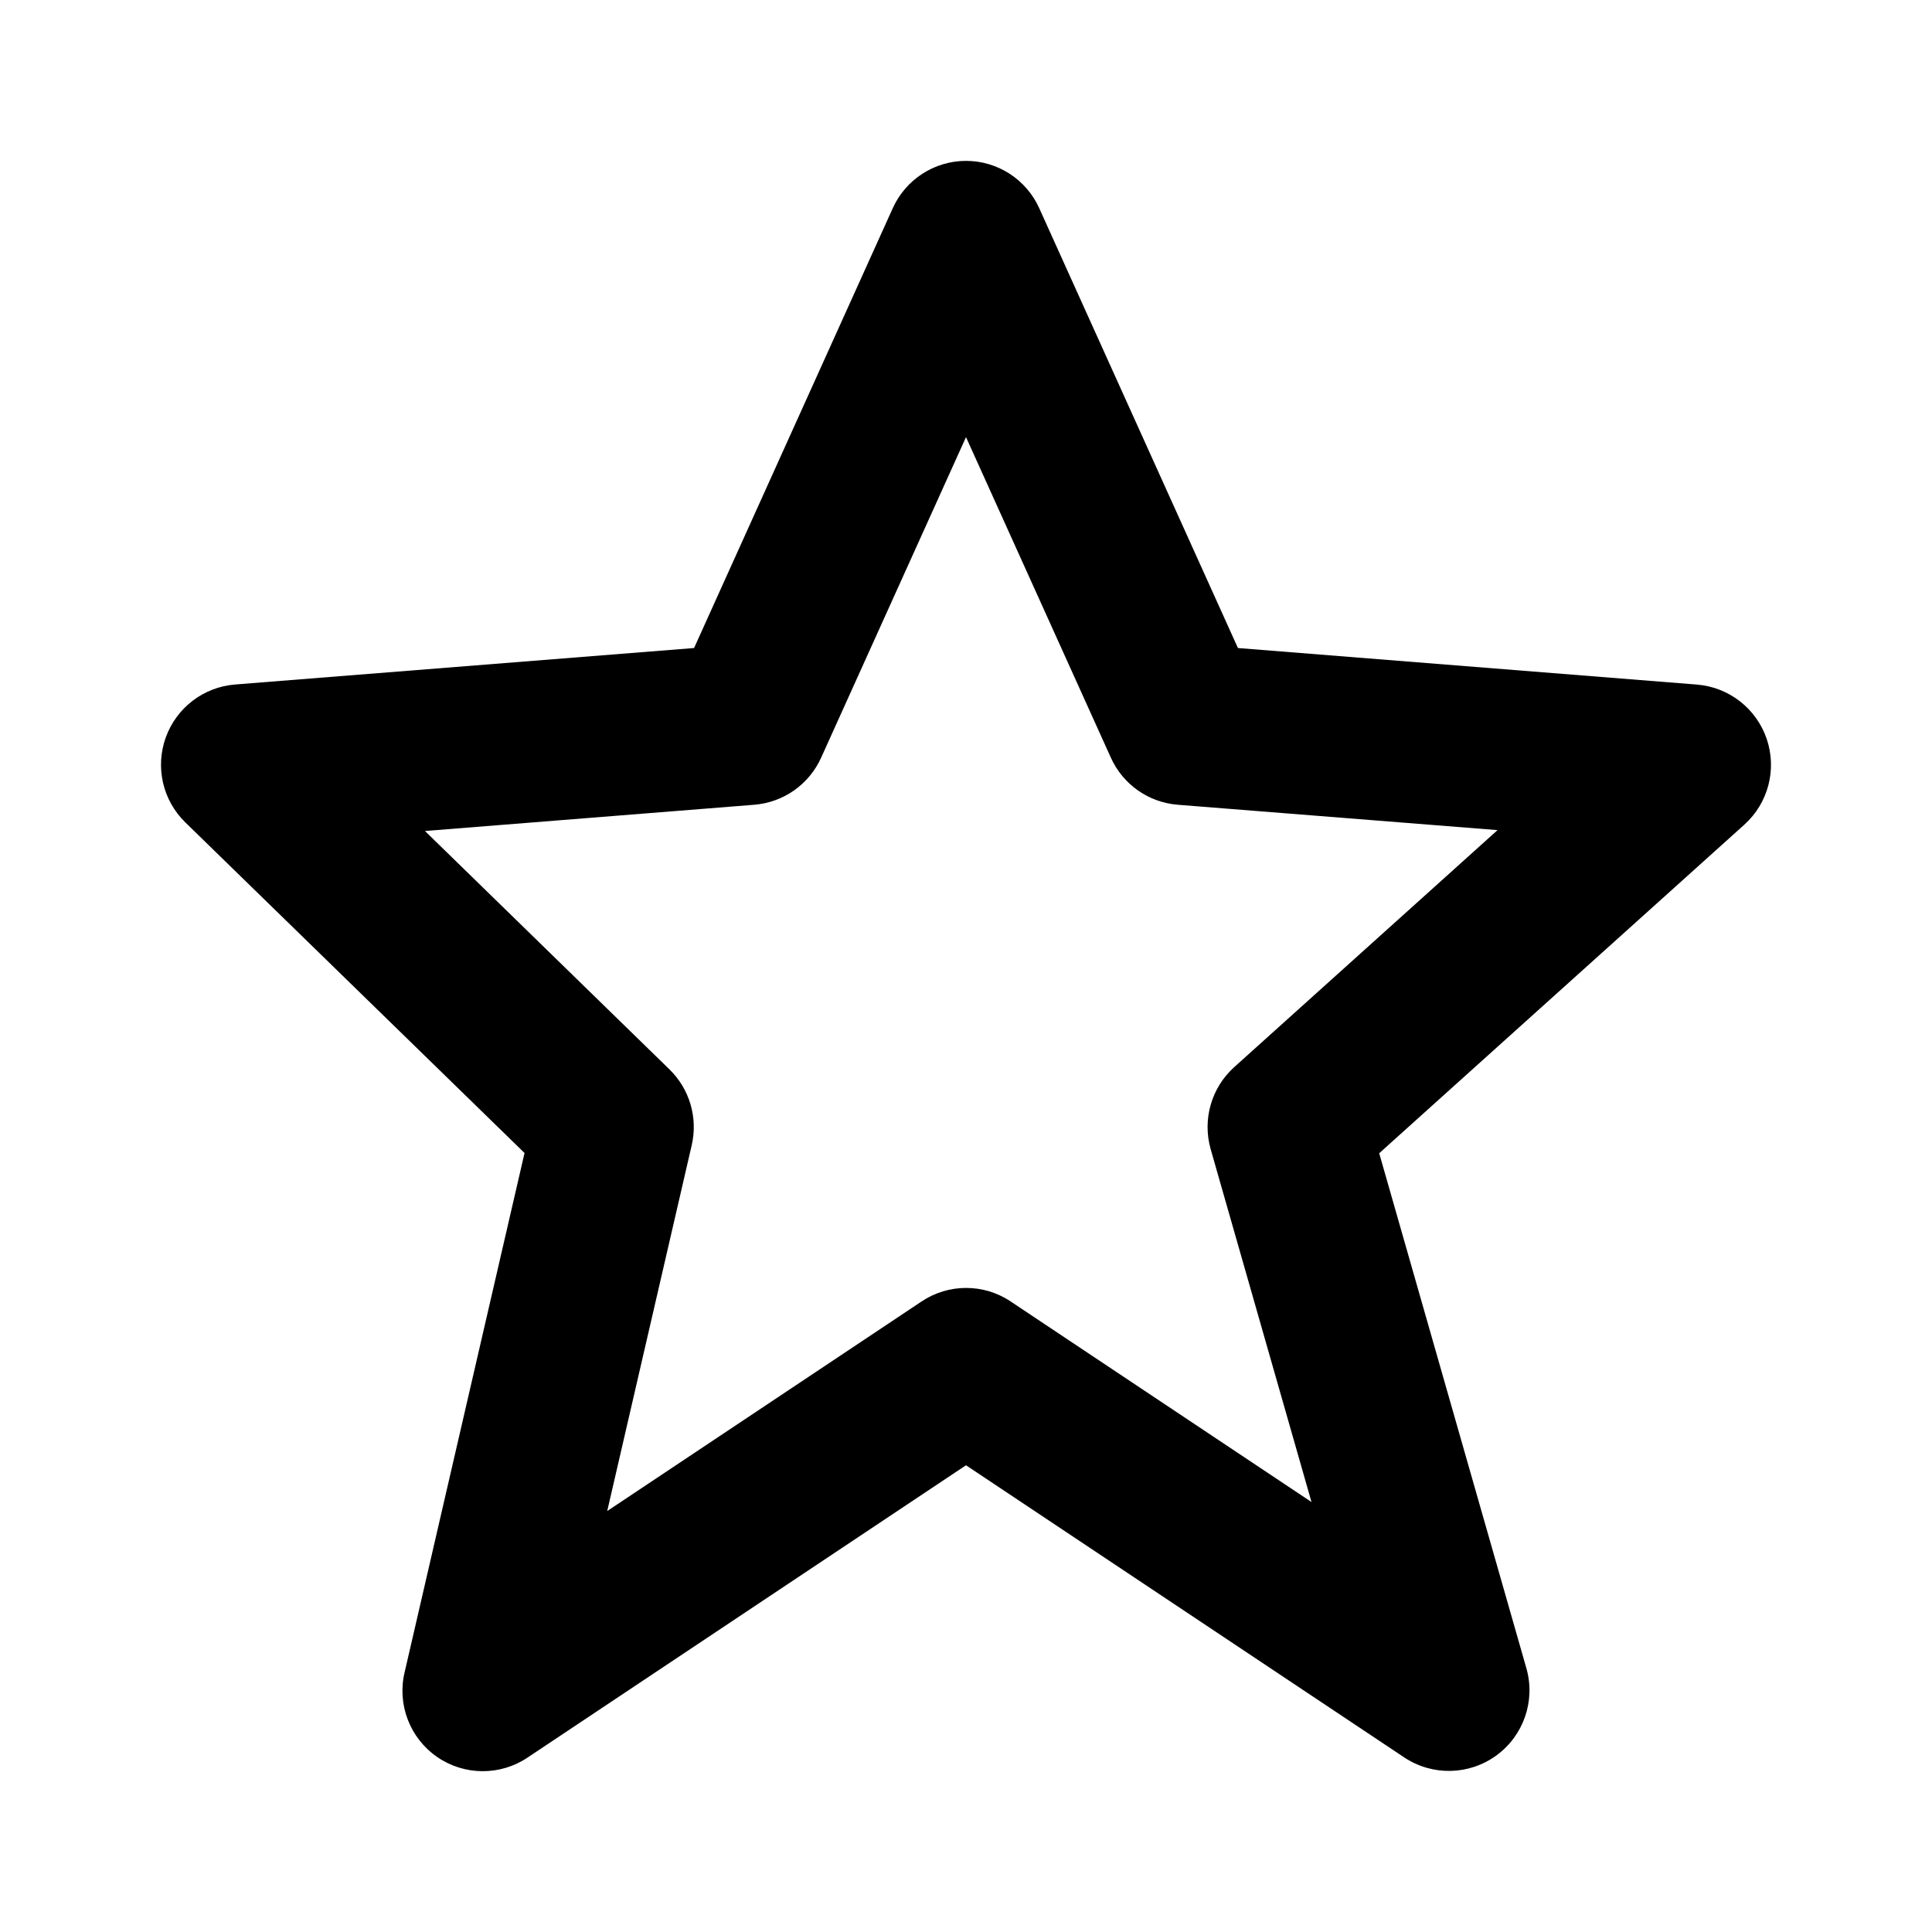
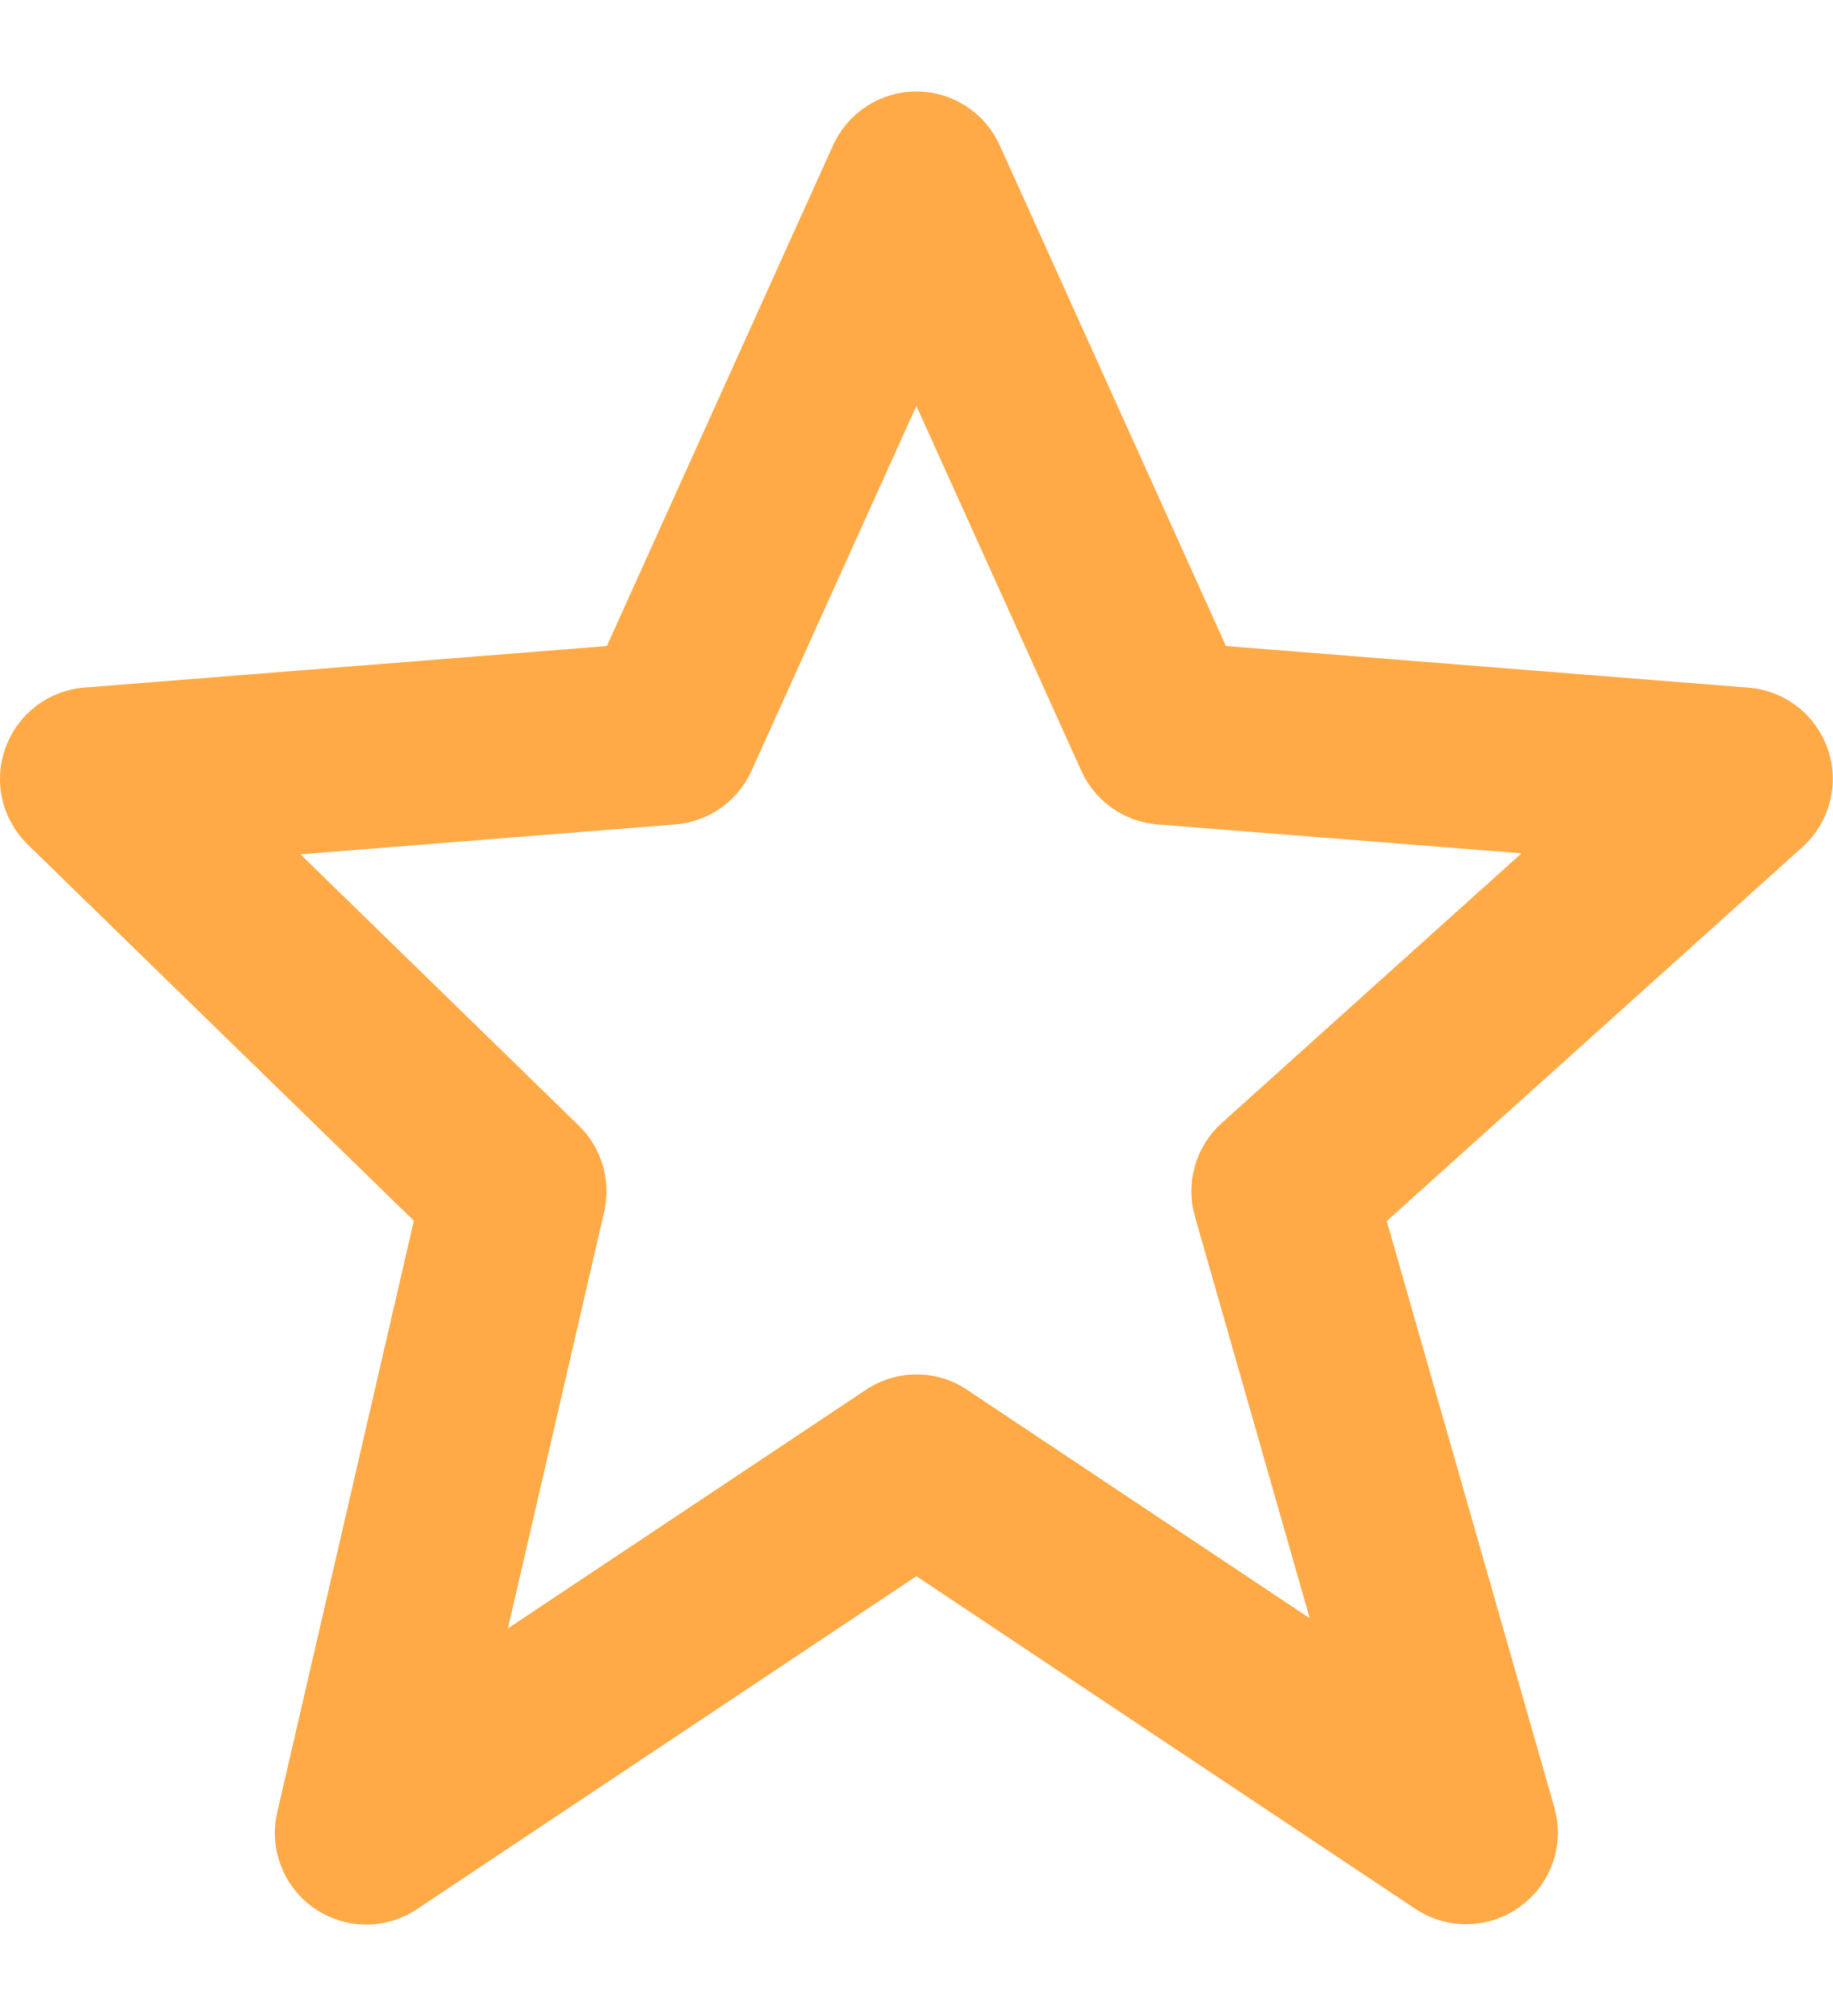
- <svg xmlns="http://www.w3.org/2000/svg" width="24" height="24" viewBox="0 0 24 24">
-   <path d="m6.516 14.323-1.49 6.452a.998.998 0 0 0 1.529 1.057L12 18.202l5.445 3.63a1.001 1.001 0 0 0 1.517-1.106l-1.829-6.4 4.536-4.082a1 1 0 0 0-.59-1.74l-5.701-.454-2.467-5.461a.998.998 0 0 0-1.822 0L8.622 8.05l-5.701.453a1 1 0 0 0-.619 1.713l4.214 4.107zm2.853-4.326a.998.998 0 0 0 .832-.586L12 5.43l1.799 3.981a.998.998 0 0 0 .832.586l3.972.315-3.271 2.944c-.284.256-.397.65-.293 1.018l1.253 4.385-3.736-2.491a.995.995 0 0 0-1.109 0l-3.904 2.603 1.05-4.546a1 1 0 0 0-.276-.94l-3.038-2.962 4.09-.326z" />
+ <svg xmlns="http://www.w3.org/2000/svg" width="20" height="22" viewBox="0 0 20 22" fill="none">
+   <path d="M4.516 13.322L3.026 19.774C2.98 19.97 2.994 20.175 3.066 20.362C3.138 20.549 3.265 20.711 3.43 20.825C3.595 20.939 3.791 21.001 3.991 21.002C4.192 21.003 4.389 20.944 4.555 20.831L10 17.201L15.445 20.831C15.615 20.945 15.816 21.003 16.021 20.998C16.225 20.994 16.423 20.927 16.588 20.806C16.754 20.686 16.878 20.518 16.945 20.325C17.012 20.131 17.018 19.922 16.962 19.726L15.133 13.325L19.669 9.244C19.814 9.113 19.918 8.942 19.967 8.753C20.017 8.564 20.01 8.364 19.947 8.179C19.884 7.994 19.768 7.831 19.614 7.711C19.46 7.591 19.274 7.519 19.079 7.504L13.378 7.05L10.911 1.589C10.832 1.413 10.704 1.263 10.543 1.159C10.381 1.054 10.193 0.998 10 0.998C9.807 0.998 9.619 1.054 9.457 1.159C9.296 1.263 9.168 1.413 9.089 1.589L6.622 7.05L0.921 7.503C0.729 7.518 0.546 7.588 0.394 7.704C0.241 7.821 0.125 7.979 0.06 8.16C-0.006 8.34 -0.018 8.536 0.025 8.723C0.068 8.91 0.164 9.081 0.302 9.216L4.516 13.322ZM7.369 8.997C7.548 8.982 7.719 8.921 7.865 8.818C8.012 8.714 8.128 8.574 8.201 8.411L10 4.43L11.799 8.411C11.872 8.574 11.988 8.714 12.135 8.818C12.281 8.921 12.453 8.982 12.631 8.997L16.603 9.312L13.332 12.255C13.048 12.511 12.935 12.905 13.039 13.274L14.292 17.659L10.556 15.168C10.392 15.057 10.199 14.999 10.002 14.999C9.804 14.999 9.611 15.057 9.447 15.168L5.543 17.77L6.593 13.225C6.632 13.057 6.626 12.883 6.578 12.718C6.53 12.554 6.44 12.404 6.317 12.284L3.279 9.323L7.369 8.997Z" fill="#FFAA46" />
</svg>
